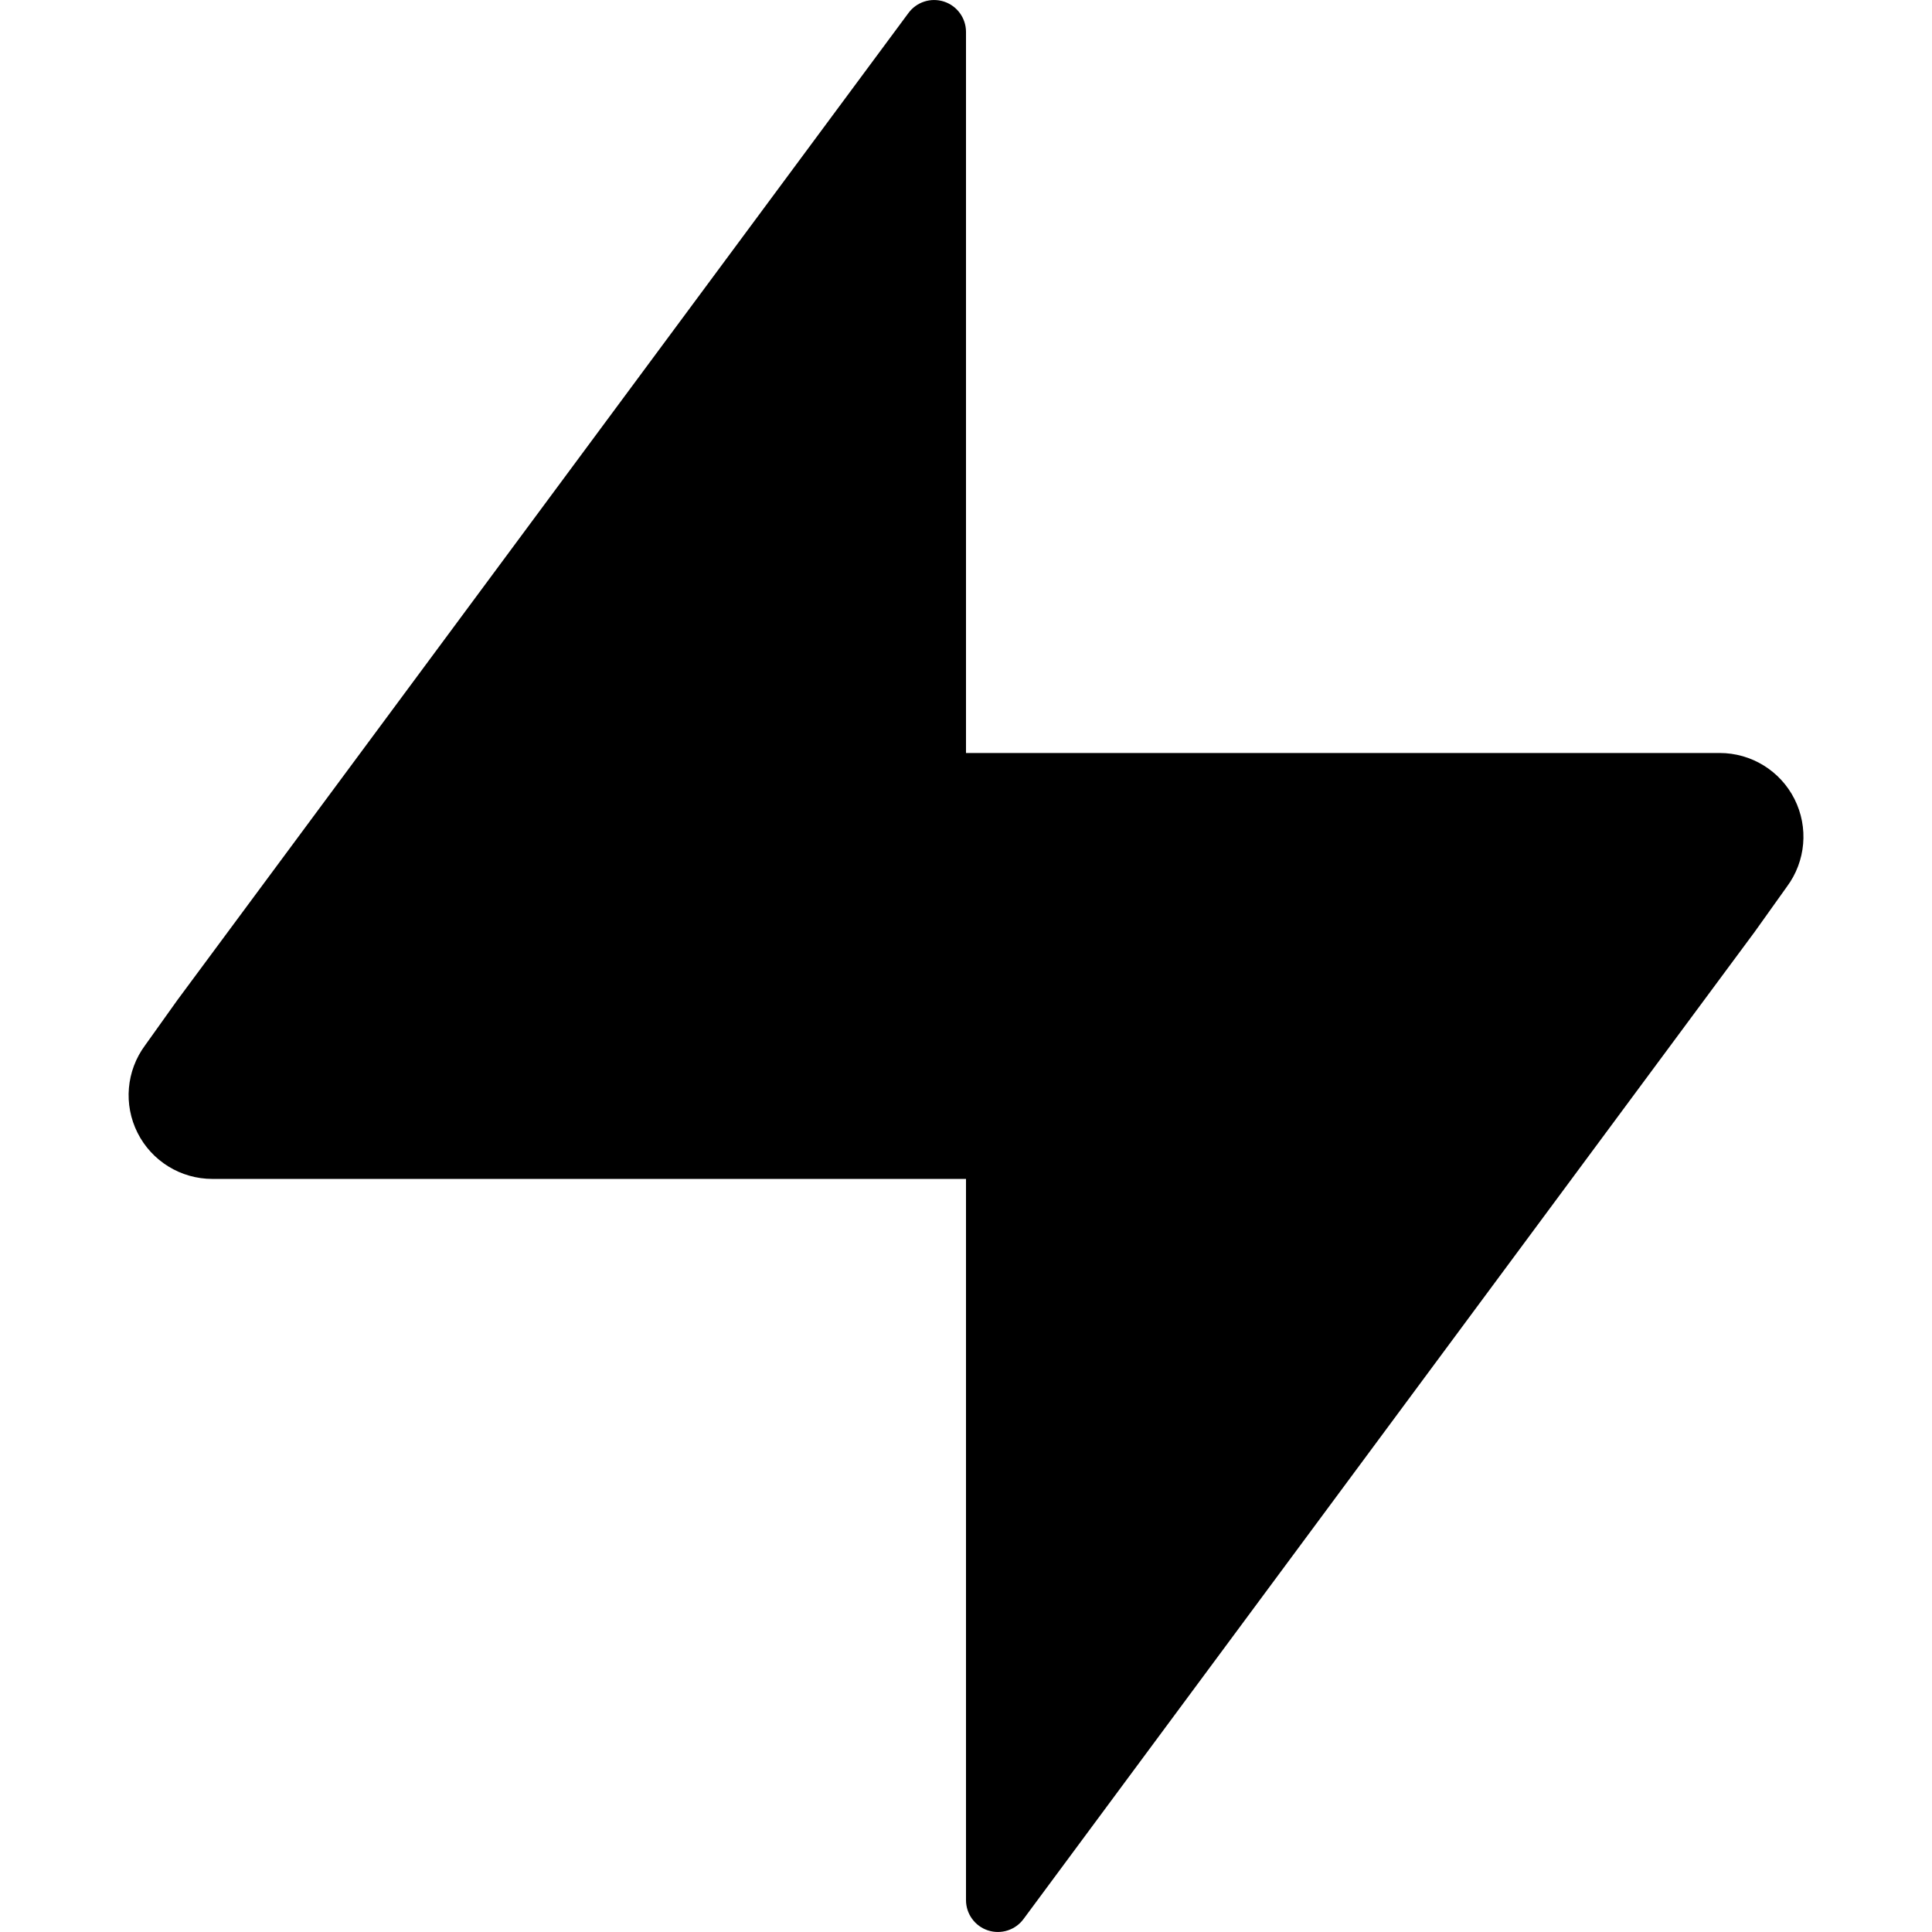
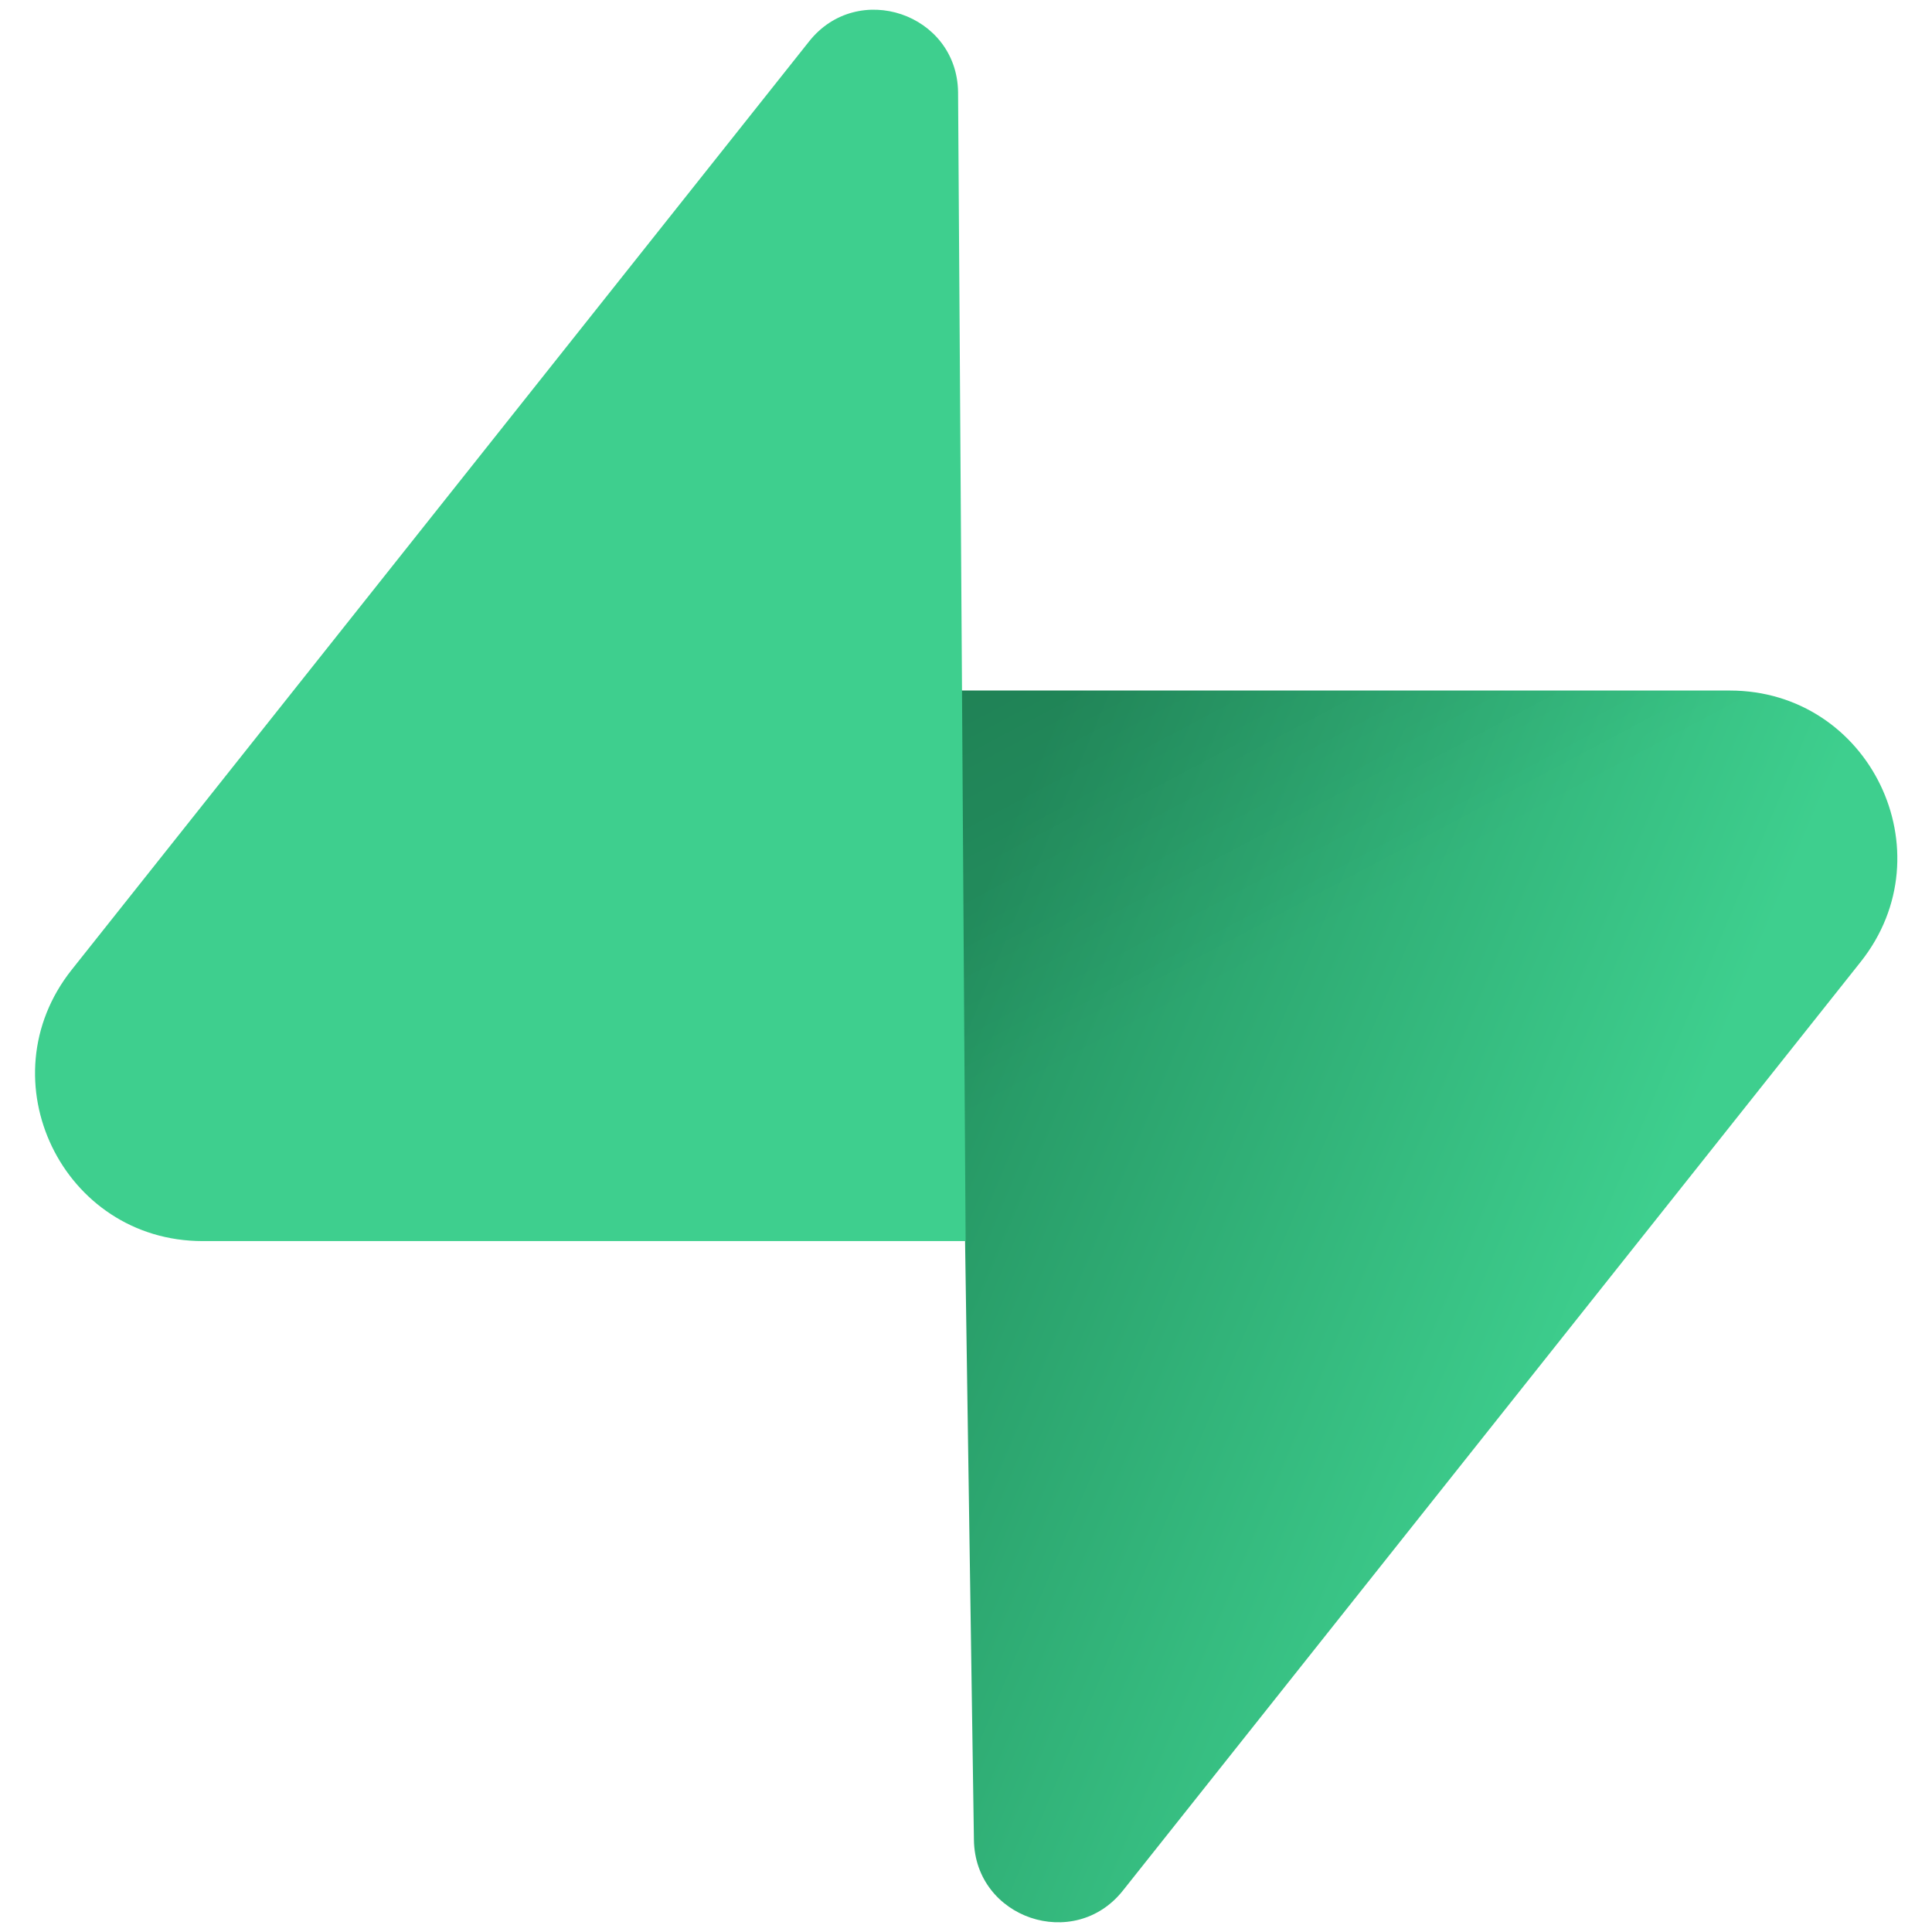
- <svg xmlns="http://www.w3.org/2000/svg" role="img" viewBox="0 0 24 24">
-   <path d="M21.362 9.354H12V.396a.396.396 0 0 0-.716-.233L2.203 12.424l-.401.562a1.04 1.04 0 0 0 .836 1.659H12v8.959a.396.396 0 0 0 .716.233l9.081-12.261.401-.562a1.04 1.04 0 0 0-.836-1.66z" />
+ <svg xmlns="http://www.w3.org/2000/svg" xml:space="preserve" viewBox="0 0 512 512">
+   <linearGradient id="a" x1="237.109" x2="419.106" y1="223.219" y2="146.89" gradientTransform="matrix(1 0 0 -1 0 513)" gradientUnits="userSpaceOnUse">
+     <stop offset="0" style="stop-color:#249361" />
+     <stop offset="1" style="stop-color:#3ecf8e" />
+   </linearGradient>
+   <path d="M297.6 501c-12.9 16.3-39.2 7.4-39.5-13.4L253.6 183h204.8c37.1 0 57.8 42.8 34.7 71.9z" style="fill:url(#a)" />
+   <linearGradient id="b" x1="245.829" x2="328.829" y1="411.681" y2="255.438" gradientTransform="matrix(1 0 0 -1 0 513)" gradientUnits="userSpaceOnUse">
+     <stop offset="0" style="stop-color:#000" />
+     <stop offset="1" style="stop-color:#000;stop-opacity:0" />
+   </linearGradient>
+   <path d="M297.6 501c-12.9 16.3-39.2 7.4-39.5-13.4L253.6 183h204.8c37.1 0 57.8 42.8 34.7 71.9z" style="fill:url(#b);fill-opacity:.2" />
+   <path d="M214.4 11c12.9-16.3 39.2-7.4 39.5 13.4l2 304.5H53.7c-37.1 0-57.8-42.8-34.7-71.9z" style="fill:#3ecf8e" />
</svg>
